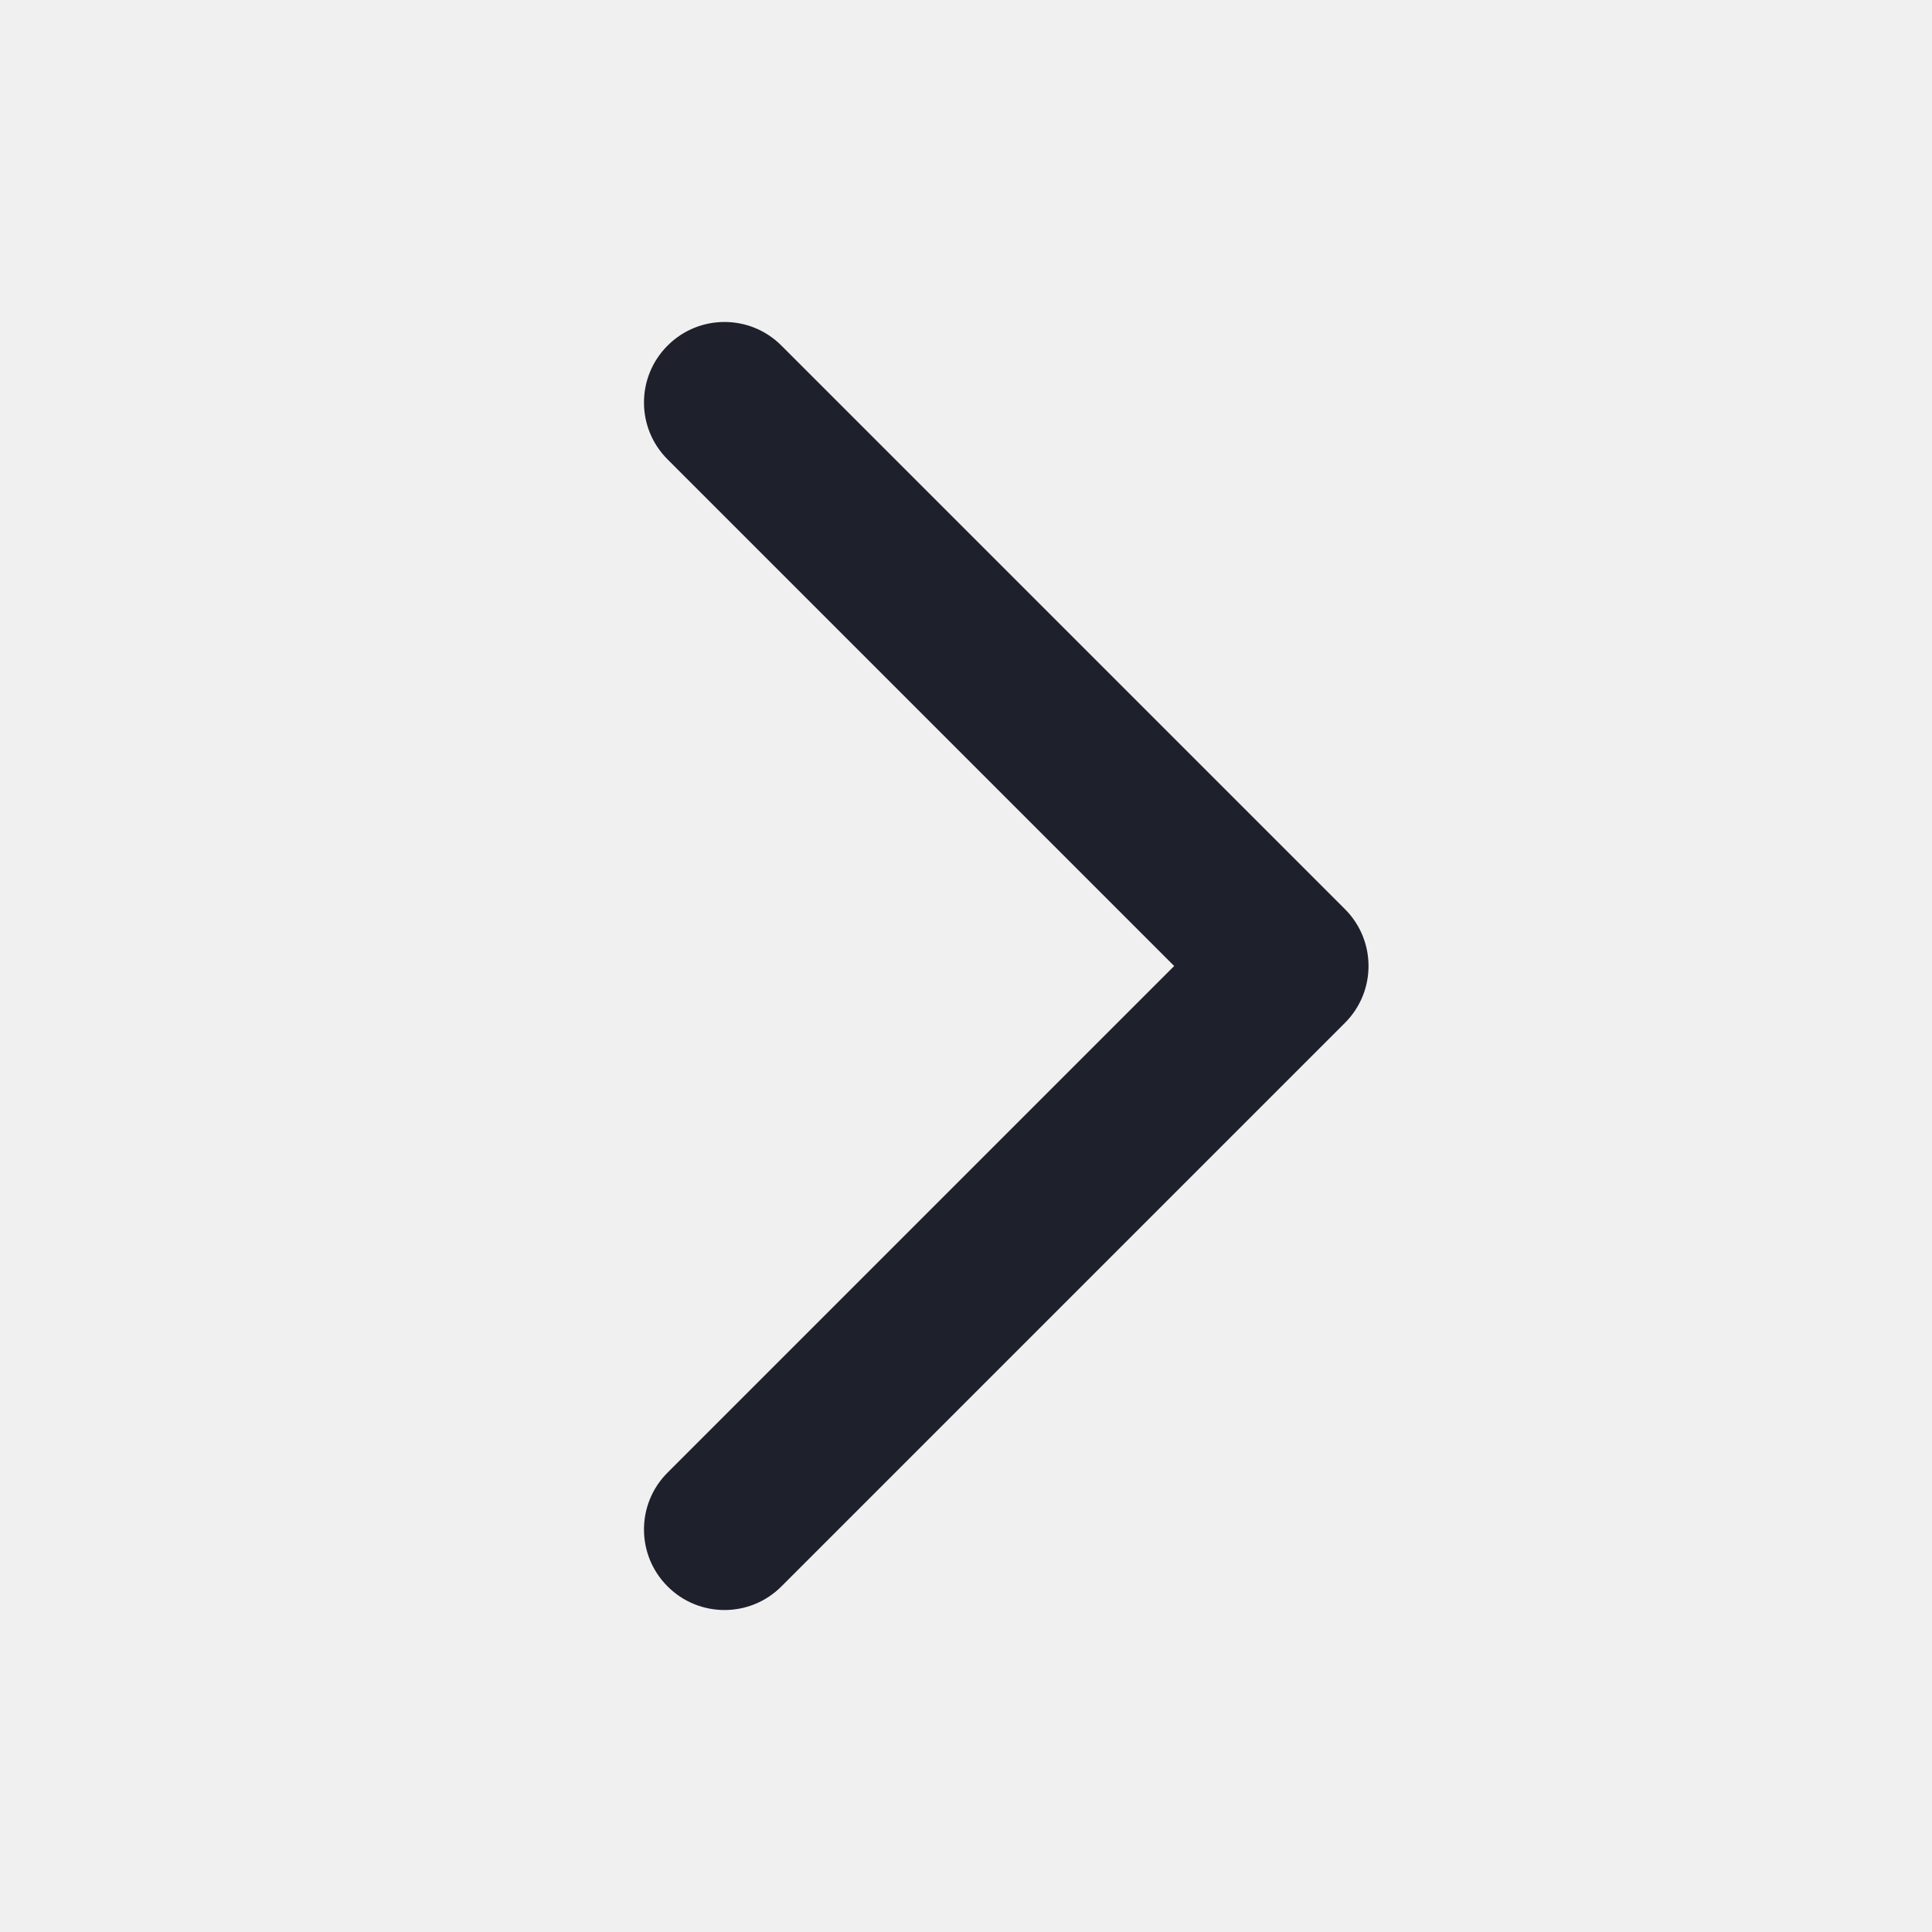
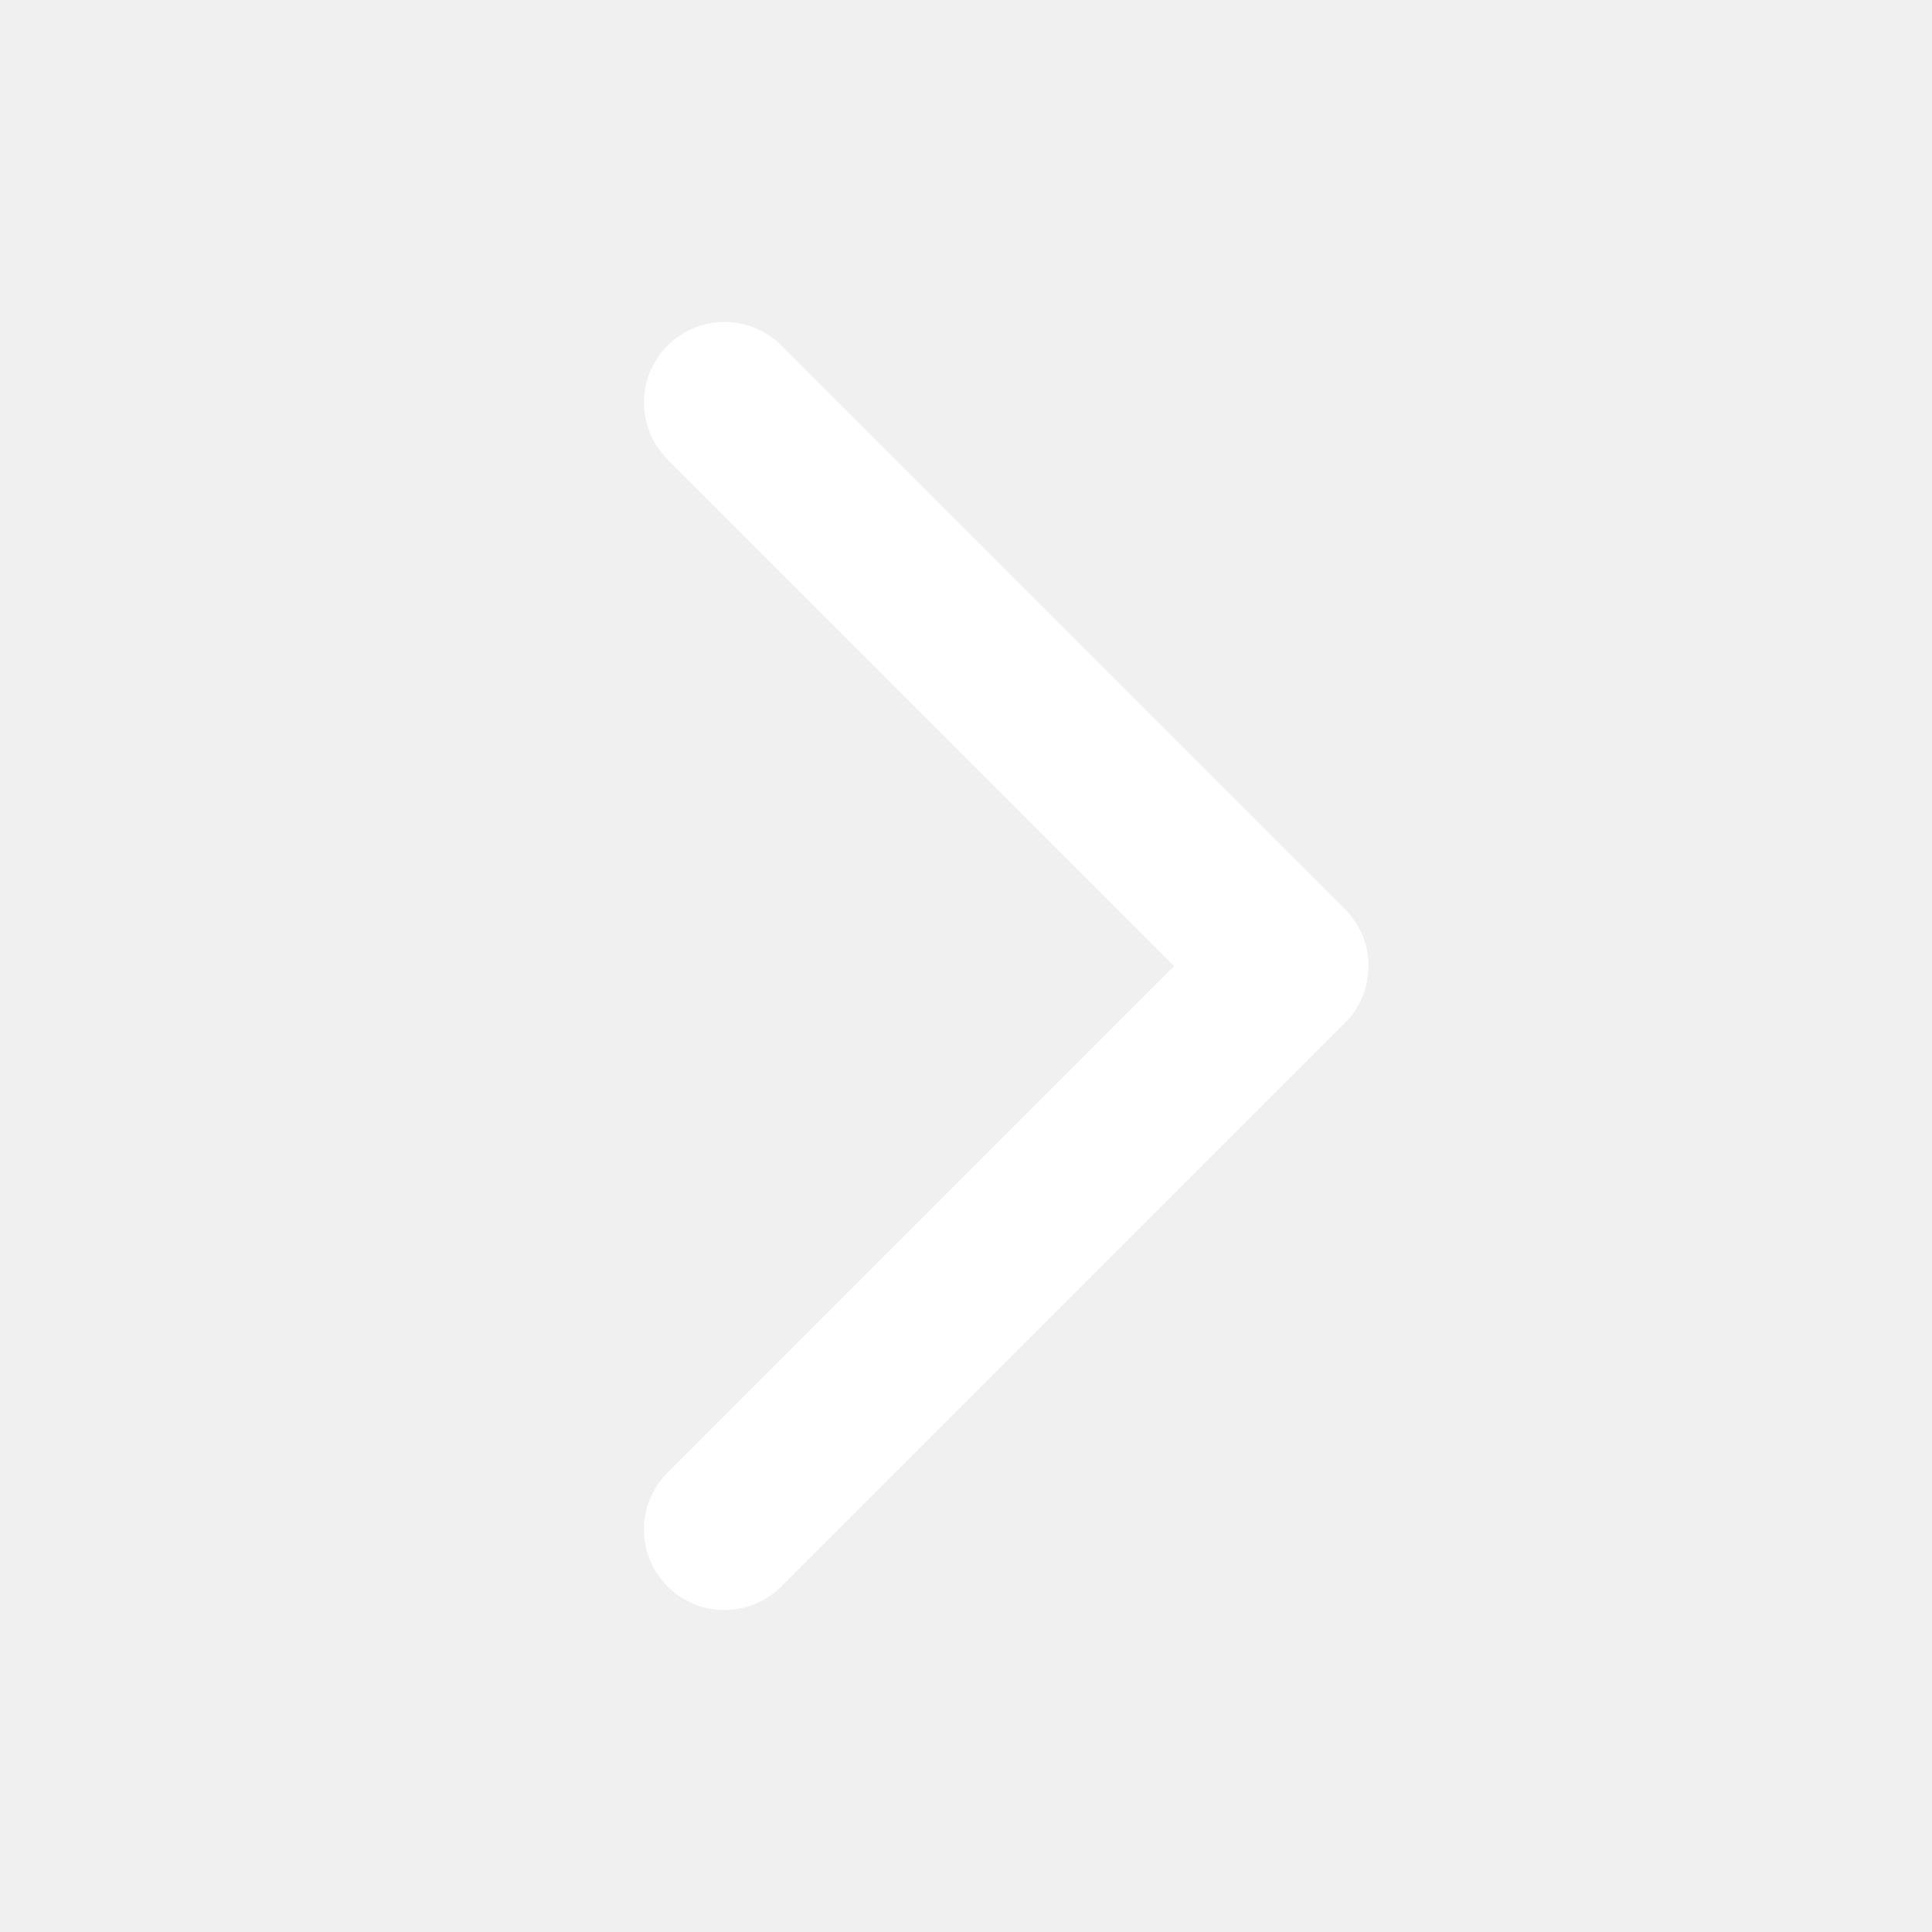
<svg xmlns="http://www.w3.org/2000/svg" width="24" height="24" viewBox="0 0 24 24" fill="none">
-   <path fill-rule="evenodd" clip-rule="evenodd" d="M8.293 4.293C8.683 3.902 9.317 3.902 9.707 4.293L16.707 11.293C17.098 11.683 17.098 12.317 16.707 12.707L9.707 19.707C9.317 20.098 8.683 20.098 8.293 19.707C7.902 19.317 7.902 18.683 8.293 18.293L14.586 12L8.293 5.707C7.902 5.317 7.902 4.683 8.293 4.293Z" fill="#1E212C" />
+   <path fill-rule="evenodd" clip-rule="evenodd" d="M8.293 4.293C8.683 3.902 9.317 3.902 9.707 4.293L16.707 11.293C17.098 11.683 17.098 12.317 16.707 12.707L9.707 19.707C9.317 20.098 8.683 20.098 8.293 19.707C7.902 19.317 7.902 18.683 8.293 18.293L14.586 12L8.293 5.707C7.902 5.317 7.902 4.683 8.293 4.293Z" fill="#fff" />
</svg>
